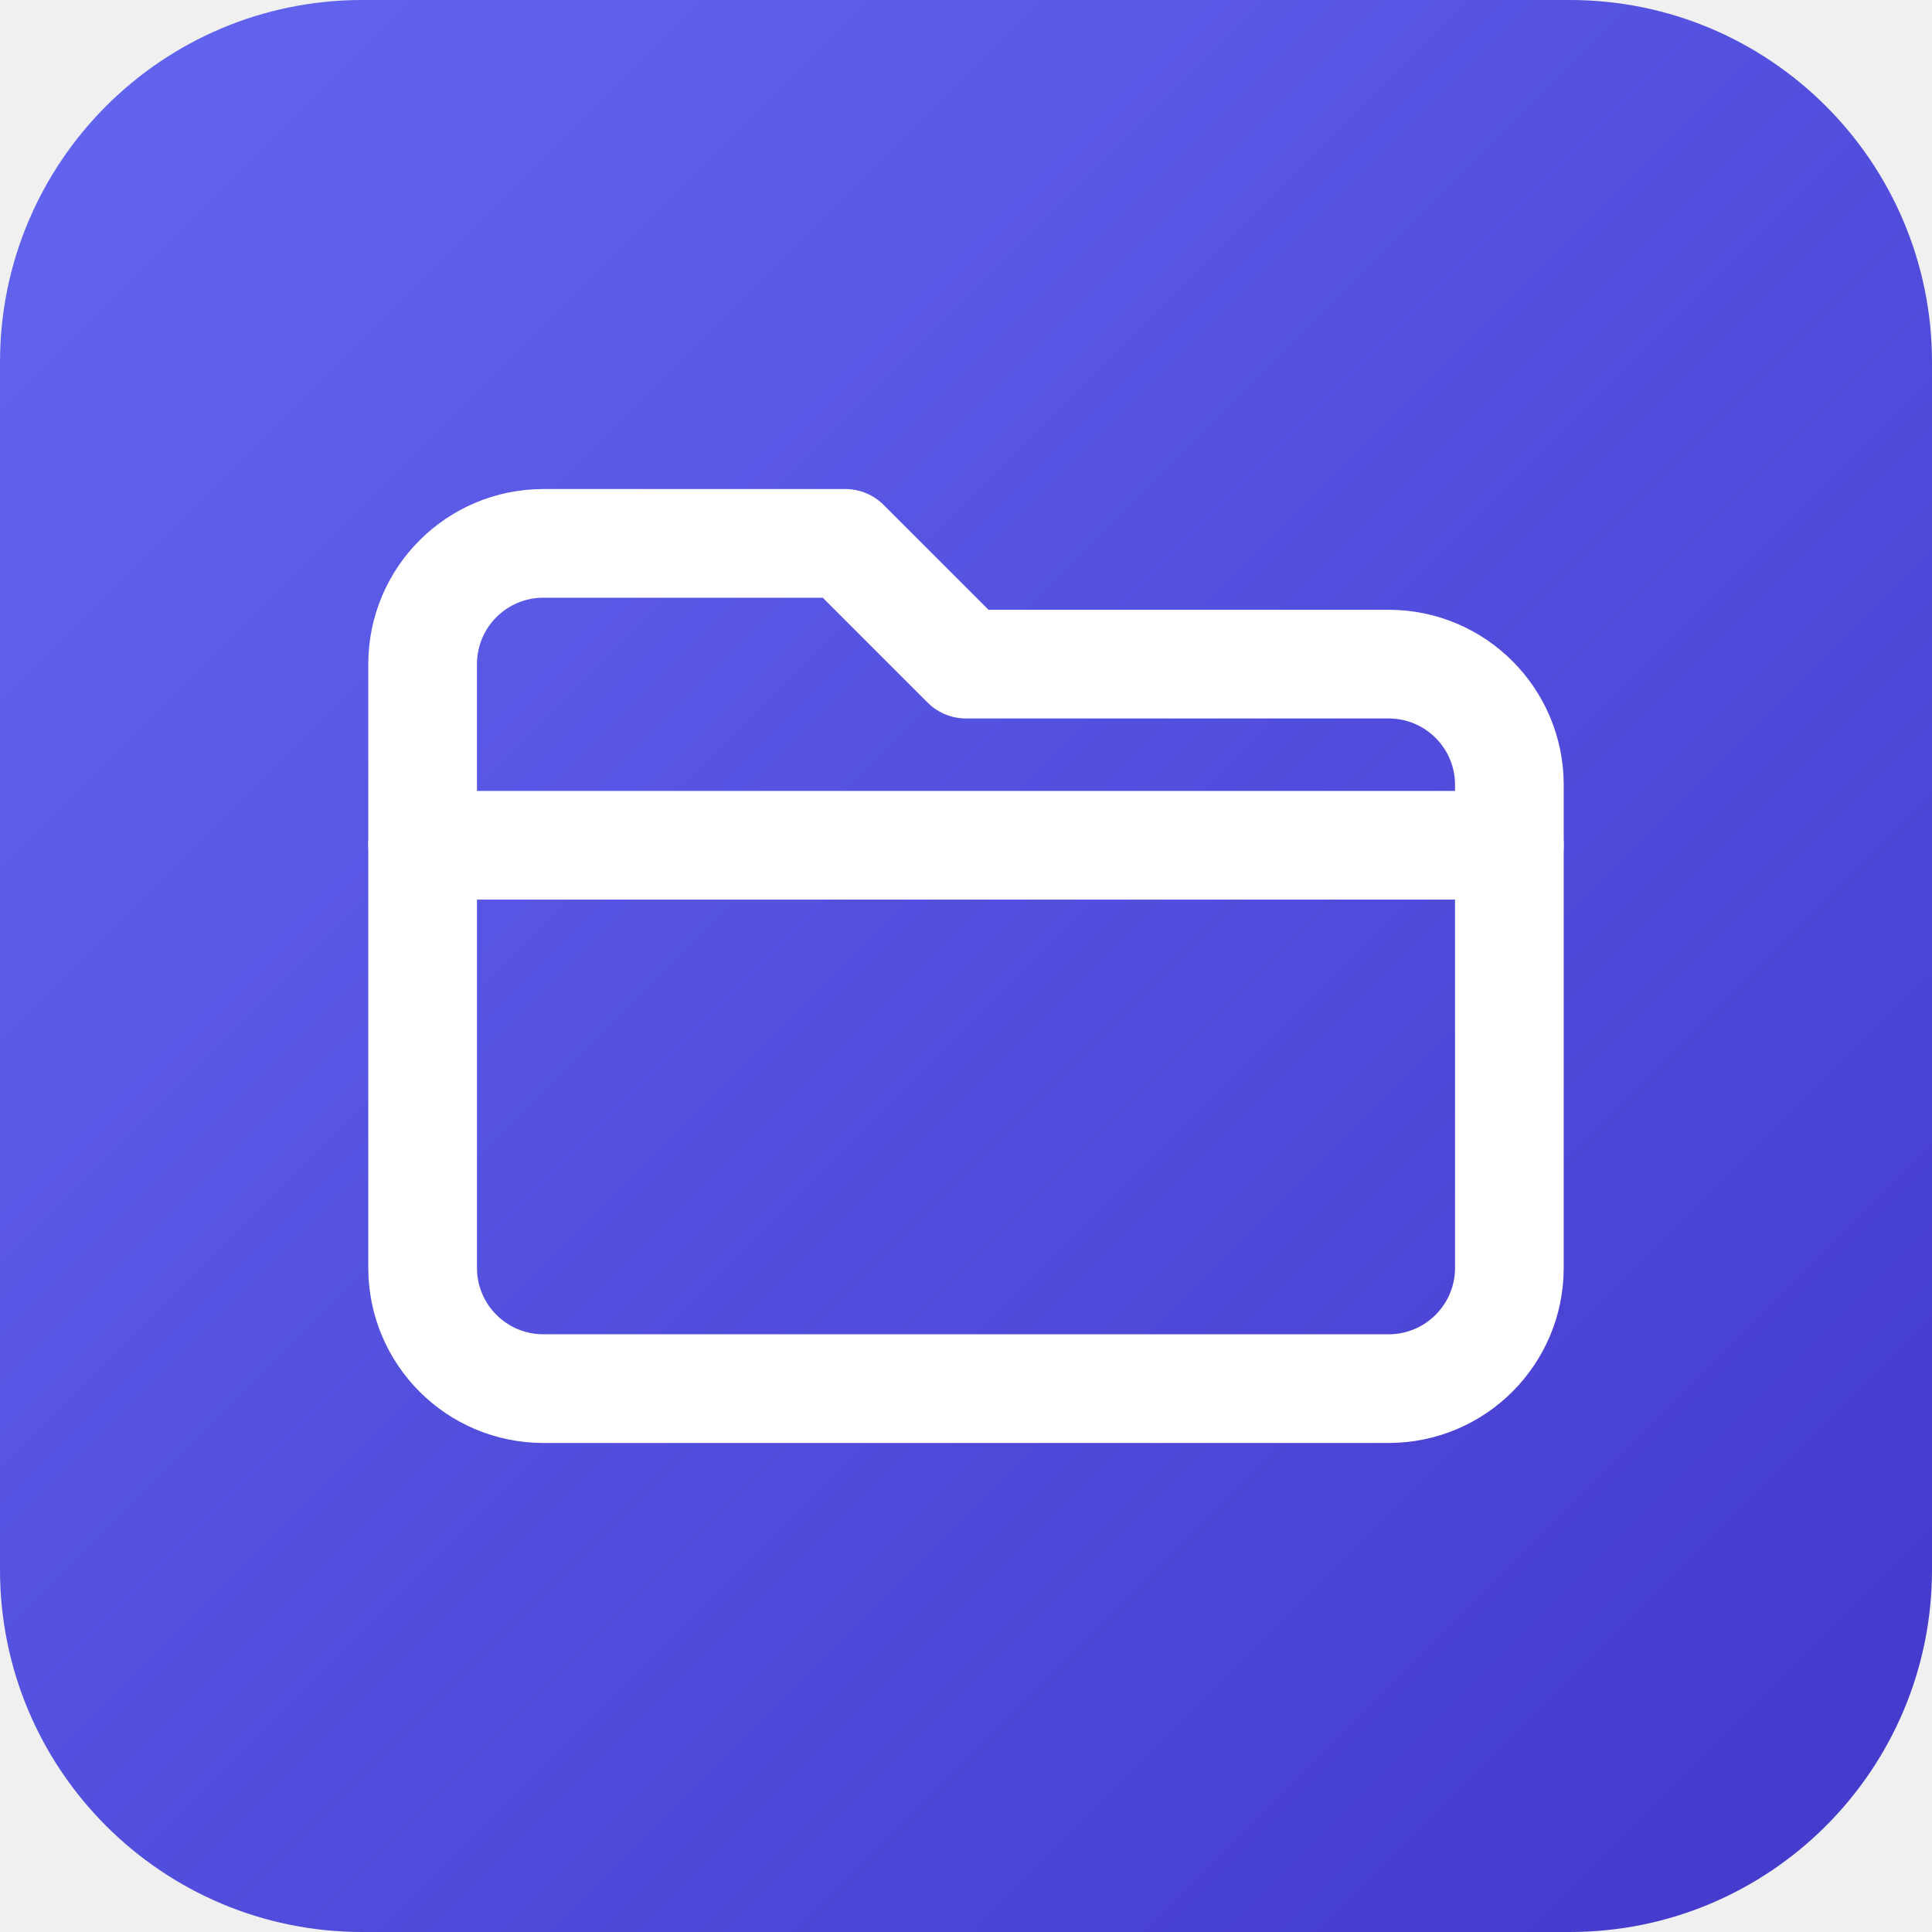
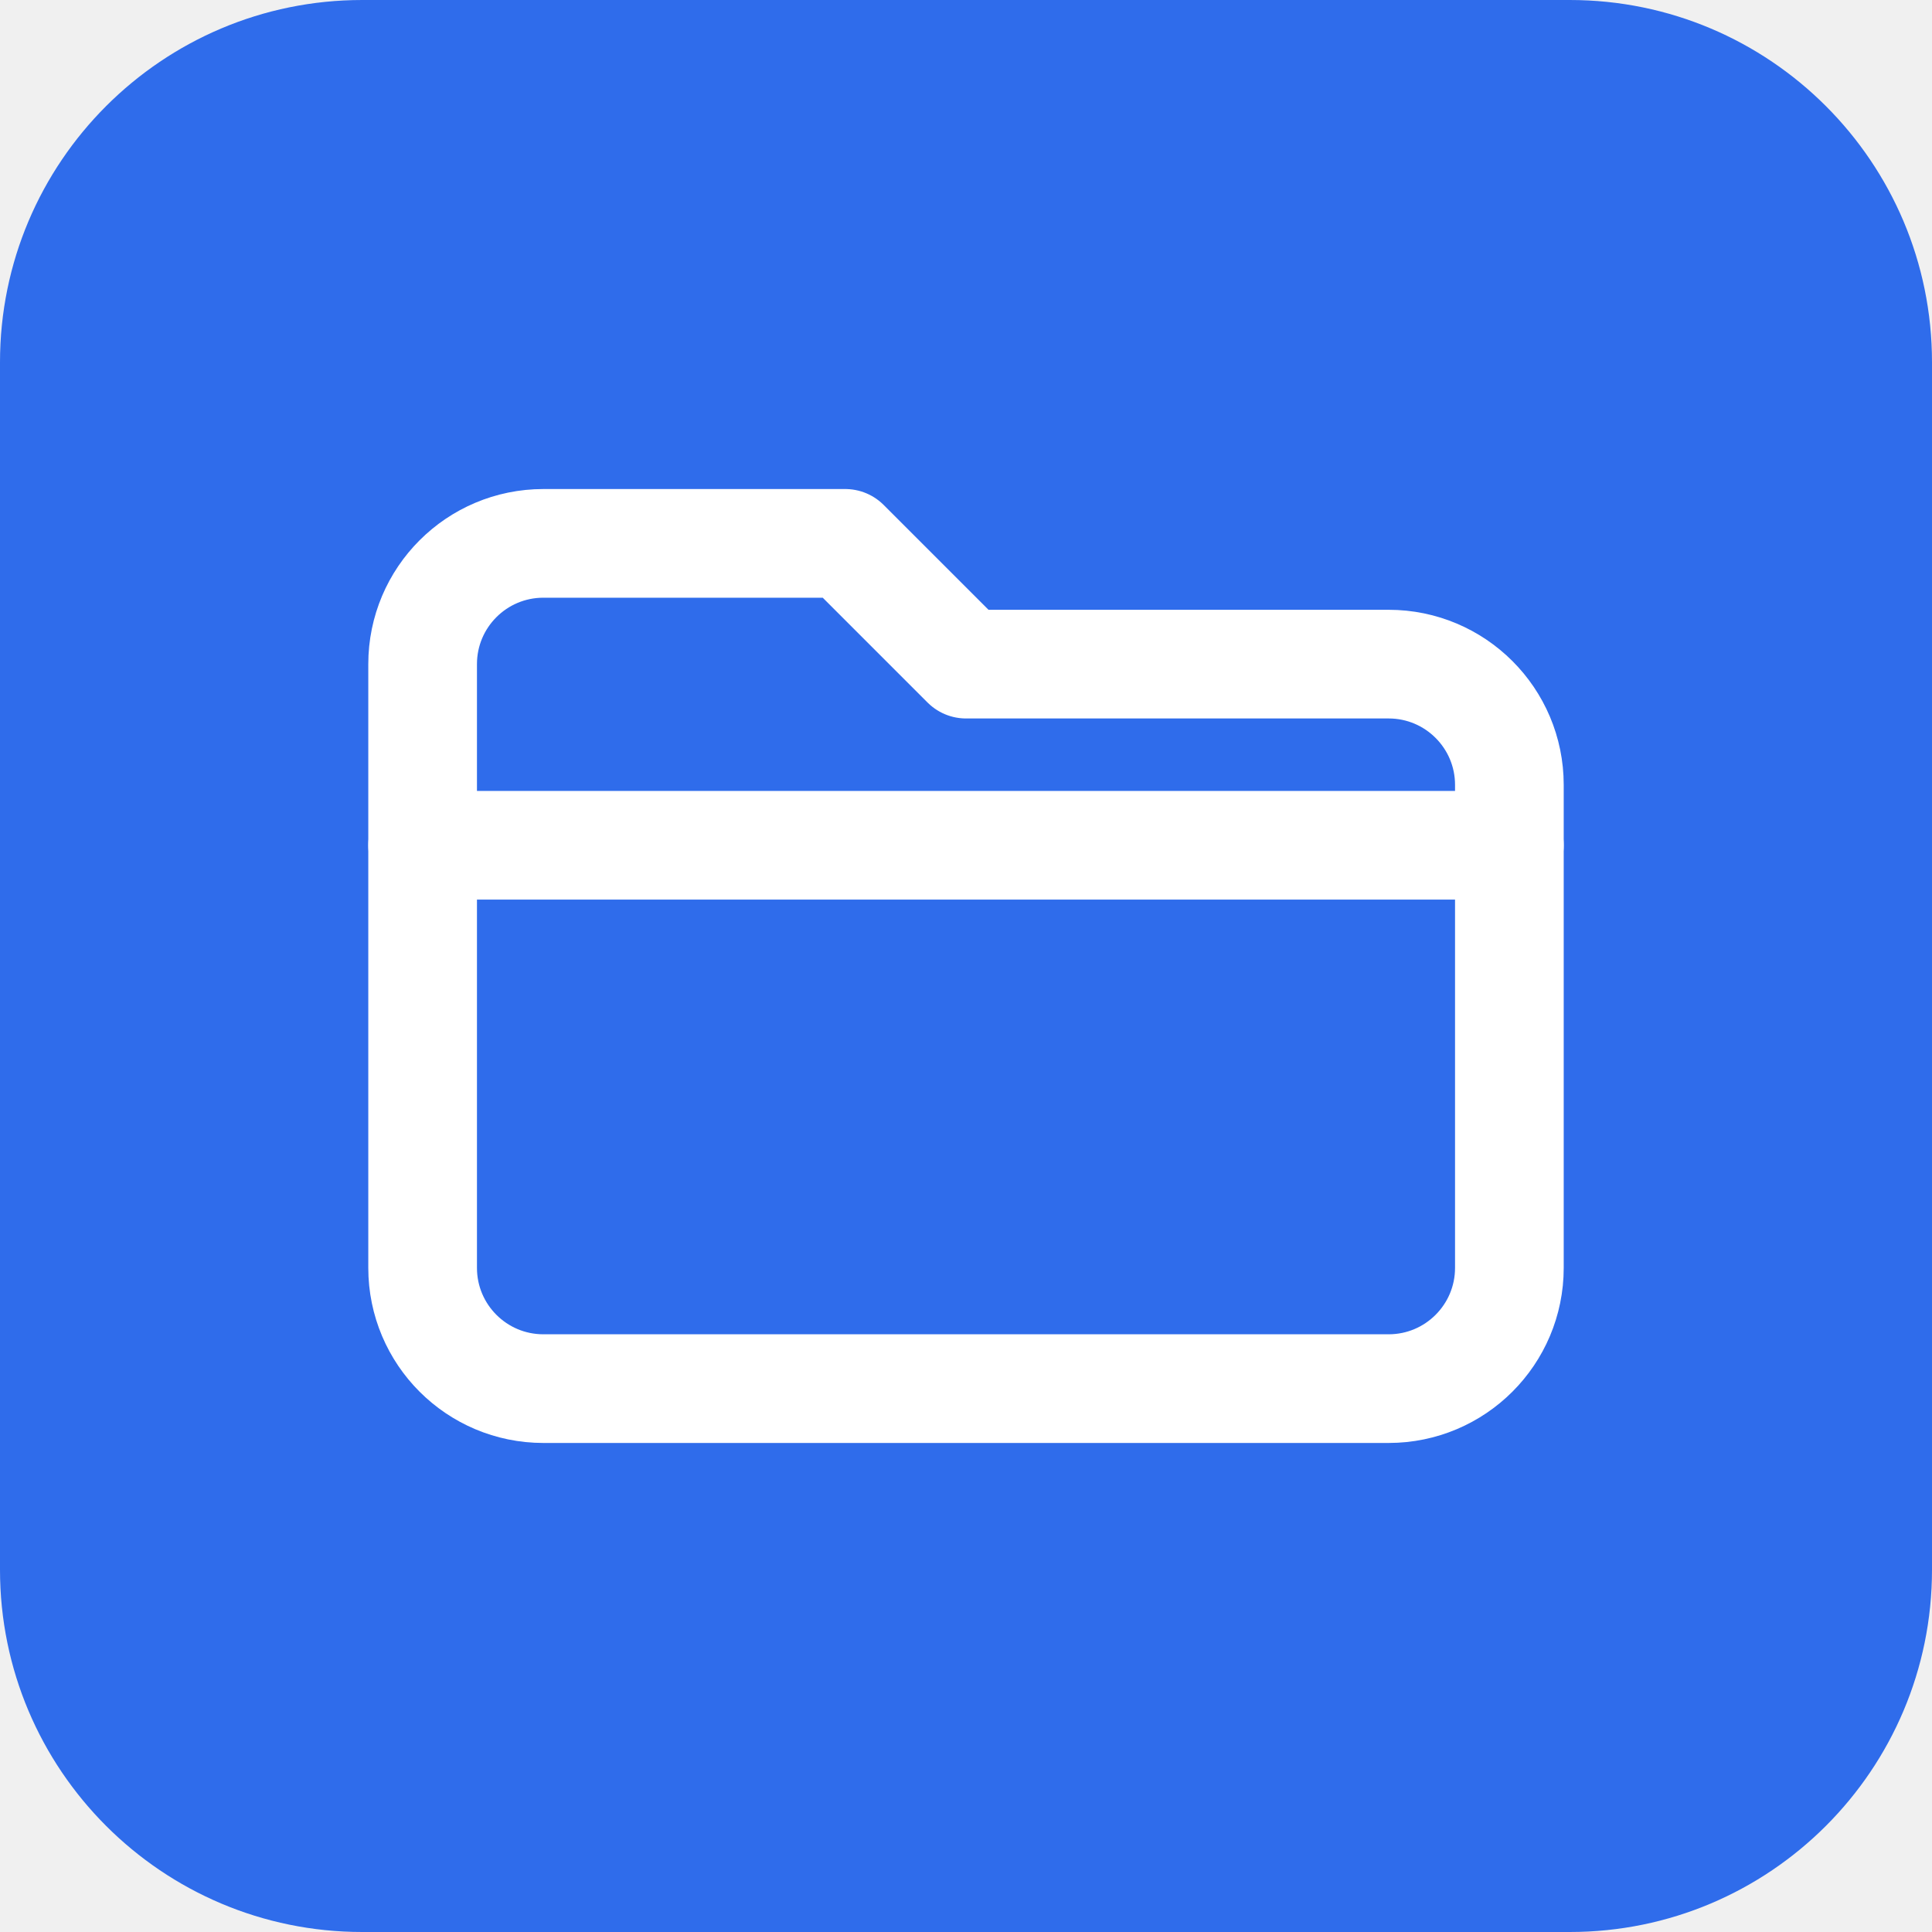
<svg xmlns="http://www.w3.org/2000/svg" viewBox="0 0 32 32">
-   <defs>
-     <linearGradient id="g" x1="0" y1="0" x2="1" y2="1">
-       <stop offset="0%" stop-color="#6366f1" />
-       <stop offset="100%" stop-color="#4338ca" />
-     </linearGradient>
-   </defs>
-   <rect width="32" height="32" rx="6" fill="url(#g)" />
+   <rect width="32" height="32" rx="6" fill="#2f6ceb" />
  <path d="M7 11a2 2 0 0 1 2-2h5l2 2h7a2 2 0 0 1 2 2v8a2 2 0 0 1-2 2H9a2 2 0 0 1-2-2V11z" fill="none" stroke="#fff" stroke-width="1.8" stroke-linejoin="round" />
  <path d="M7 14h18" stroke="#fff" stroke-width="1.8" stroke-linecap="round" />
</svg>
